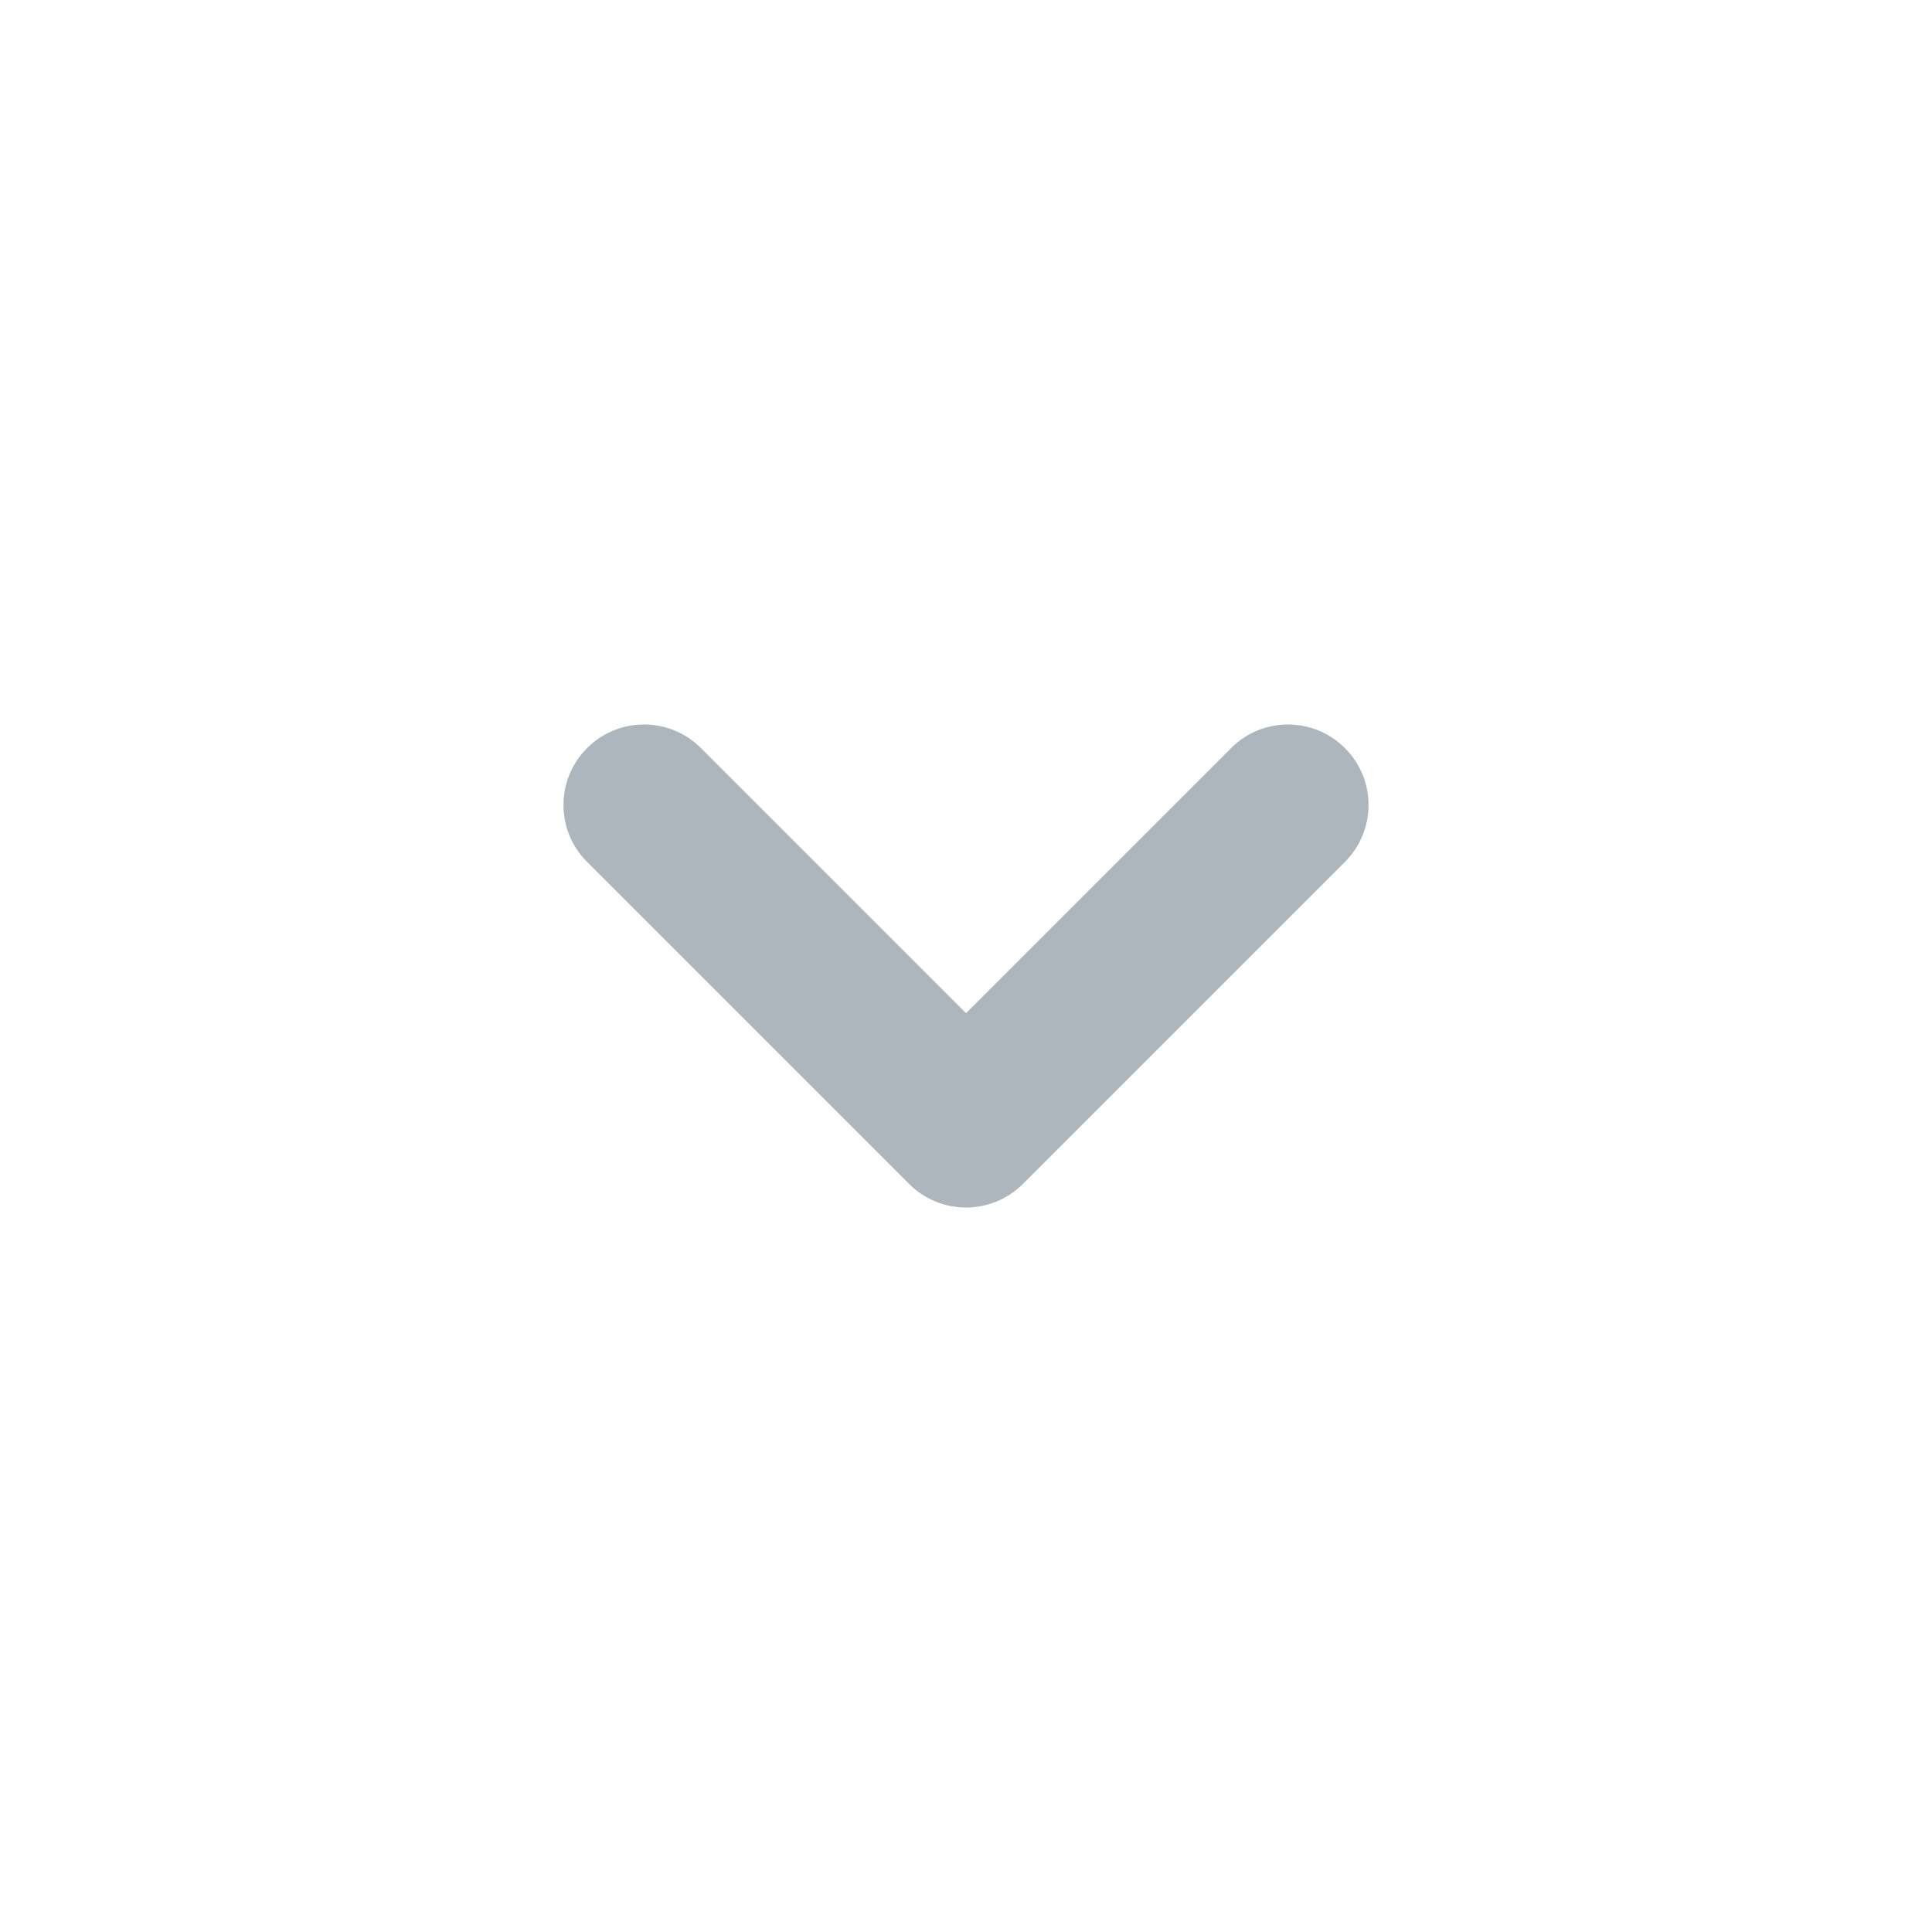
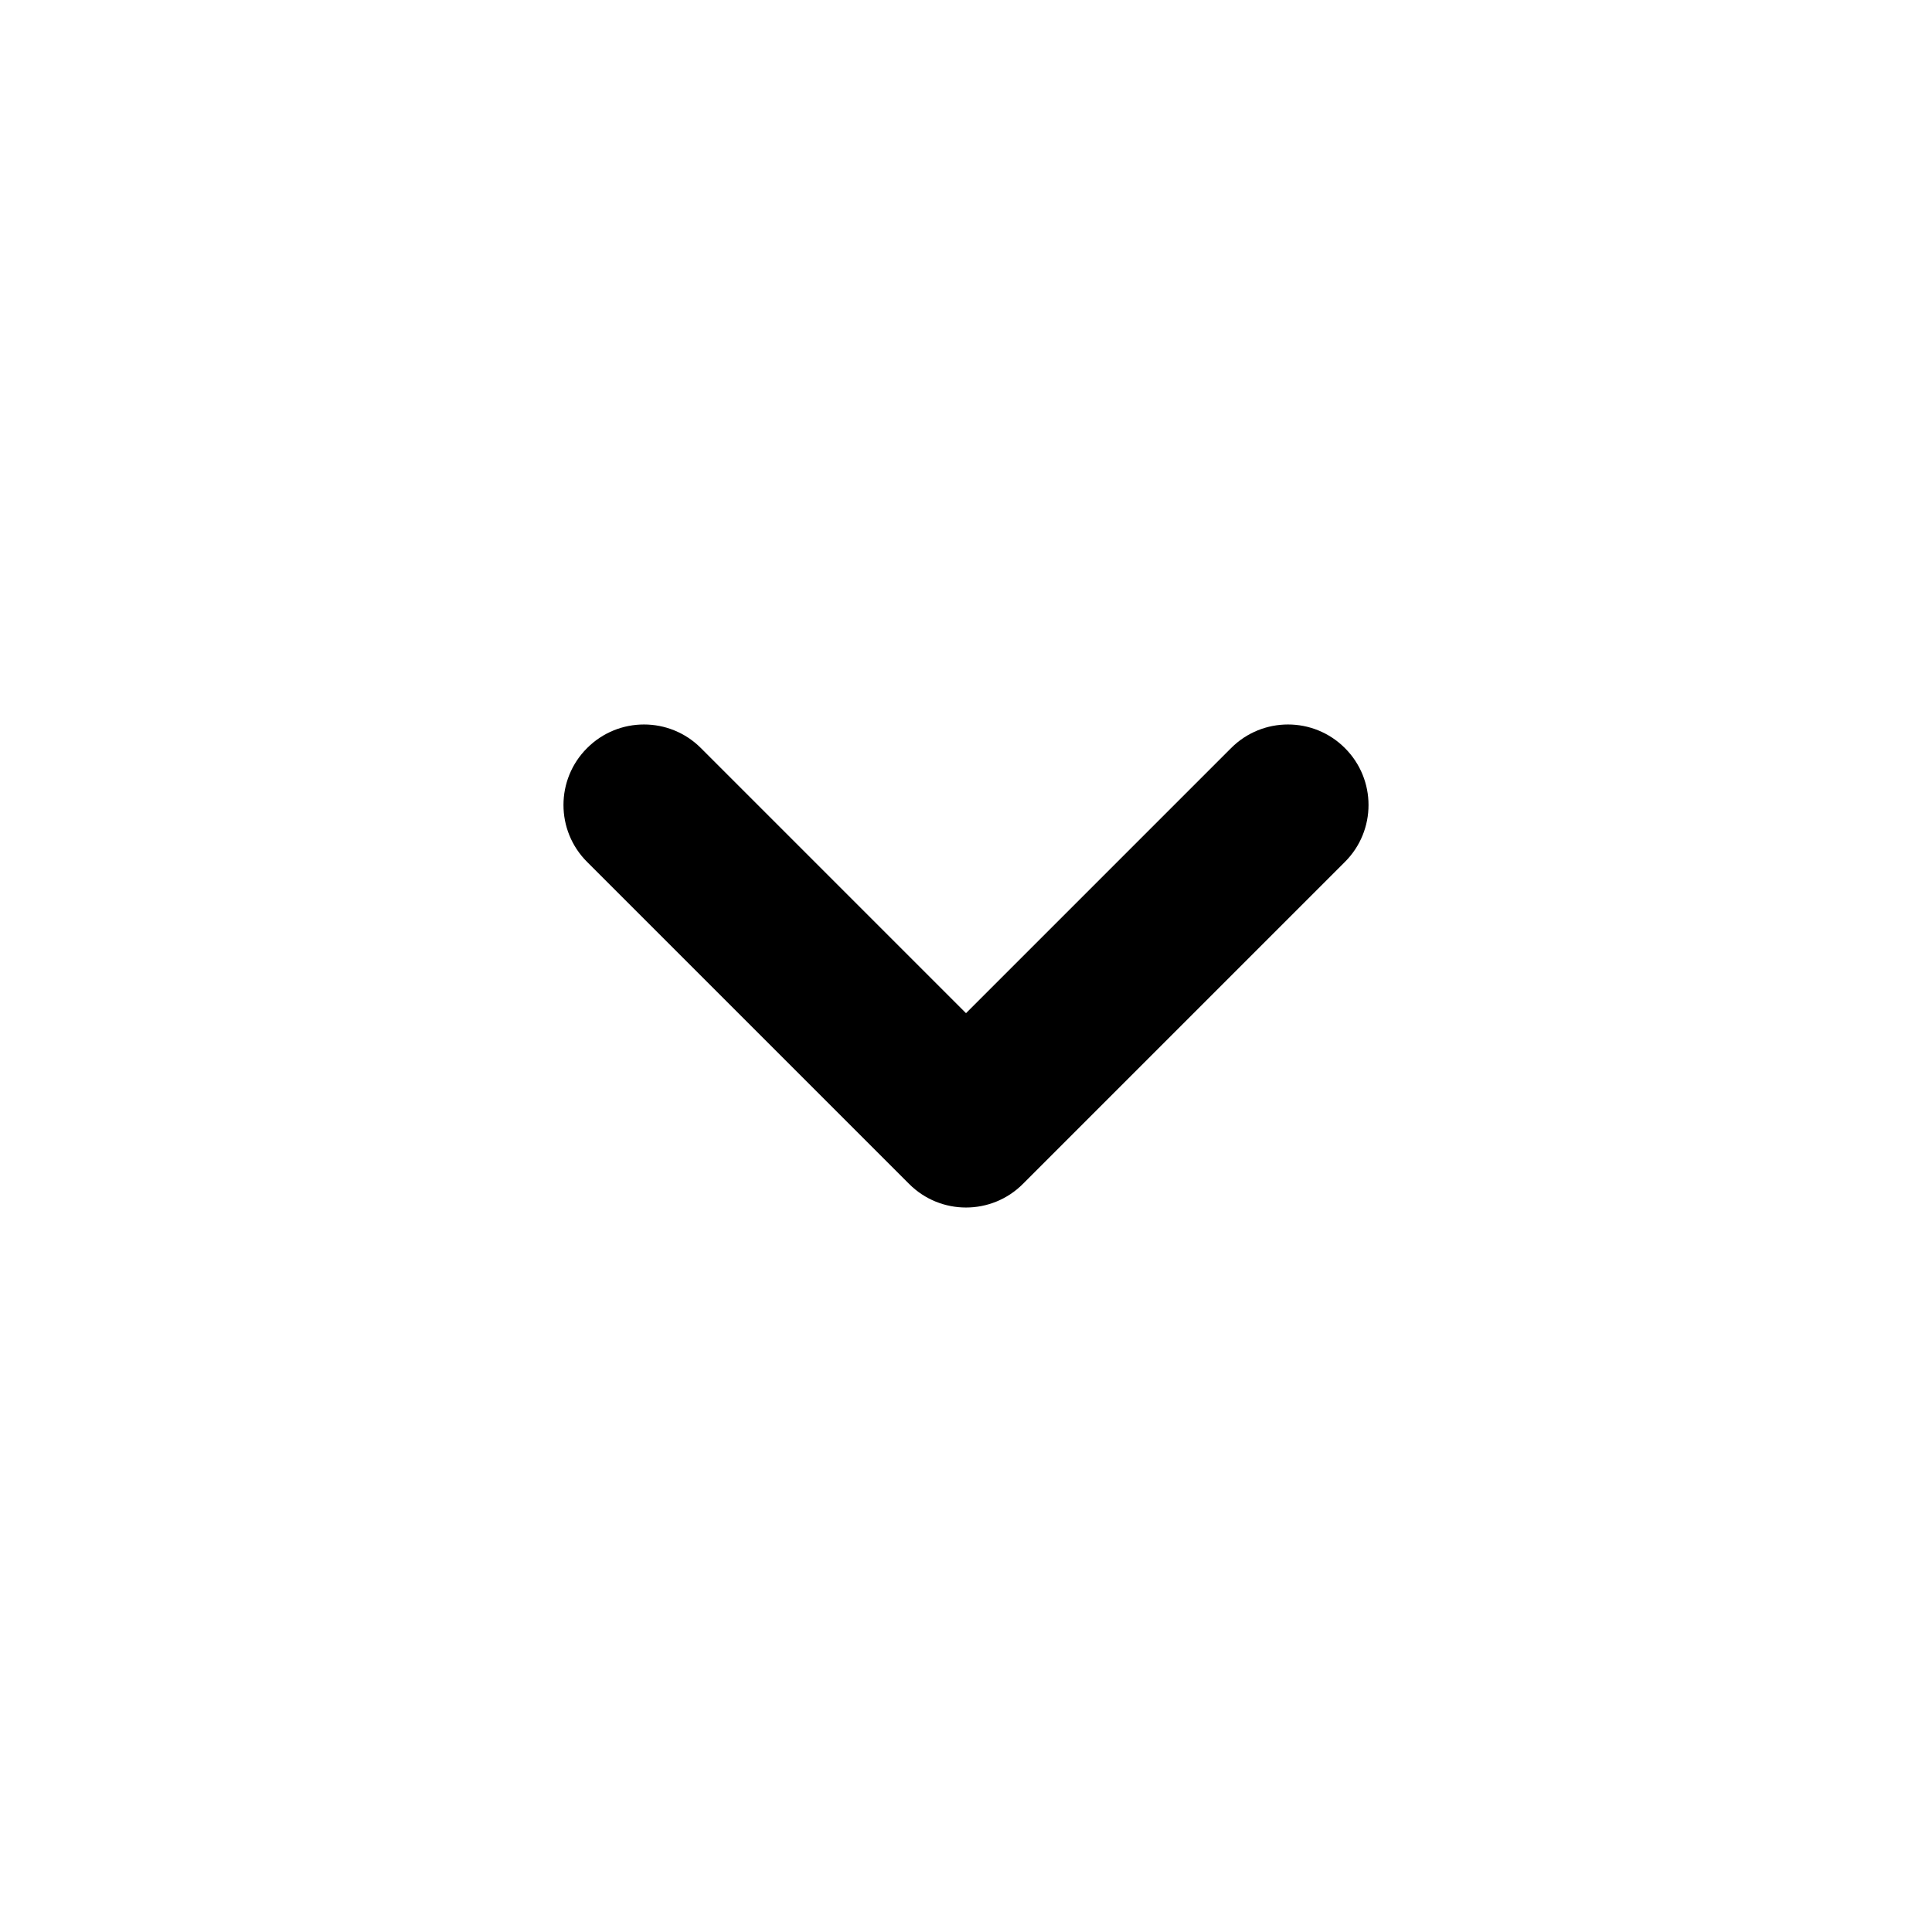
- <svg xmlns="http://www.w3.org/2000/svg" width="24px" height="24px" viewBox="0 0 24 24" version="1.1">
-   <g id="Icon/chevron-down" stroke="none" stroke-width="1" fill="none" fill-rule="evenodd">
-     <path d="M12,12.586 L15.293,9.293 C15.683,8.902 16.317,8.902 16.707,9.293 C17.098,9.683 17.098,10.317 16.707,10.707 L12.707,14.707 C12.317,15.098 11.683,15.098 11.293,14.707 L7.293,10.707 C6.902,10.317 6.902,9.683 7.293,9.293 C7.683,8.902 8.317,8.902 8.707,9.293 L12,12.586 Z" id="Icon" fill="#ADB5BD" />
-   </g>
+ <svg xmlns="http://www.w3.org/2000/svg" width="24" height="24" viewBox="0 0 24 24">
+   <path fill-rule="evenodd" d="M12,12.586 L15.293,9.293 C15.683,8.902 16.317,8.902 16.707,9.293 C17.098,9.683 17.098,10.317 16.707,10.707 L12.707,14.707 C12.317,15.098 11.683,15.098 11.293,14.707 L7.293,10.707 C6.902,10.317 6.902,9.683 7.293,9.293 C7.683,8.902 8.317,8.902 8.707,9.293 L12,12.586 Z" />
</svg>
